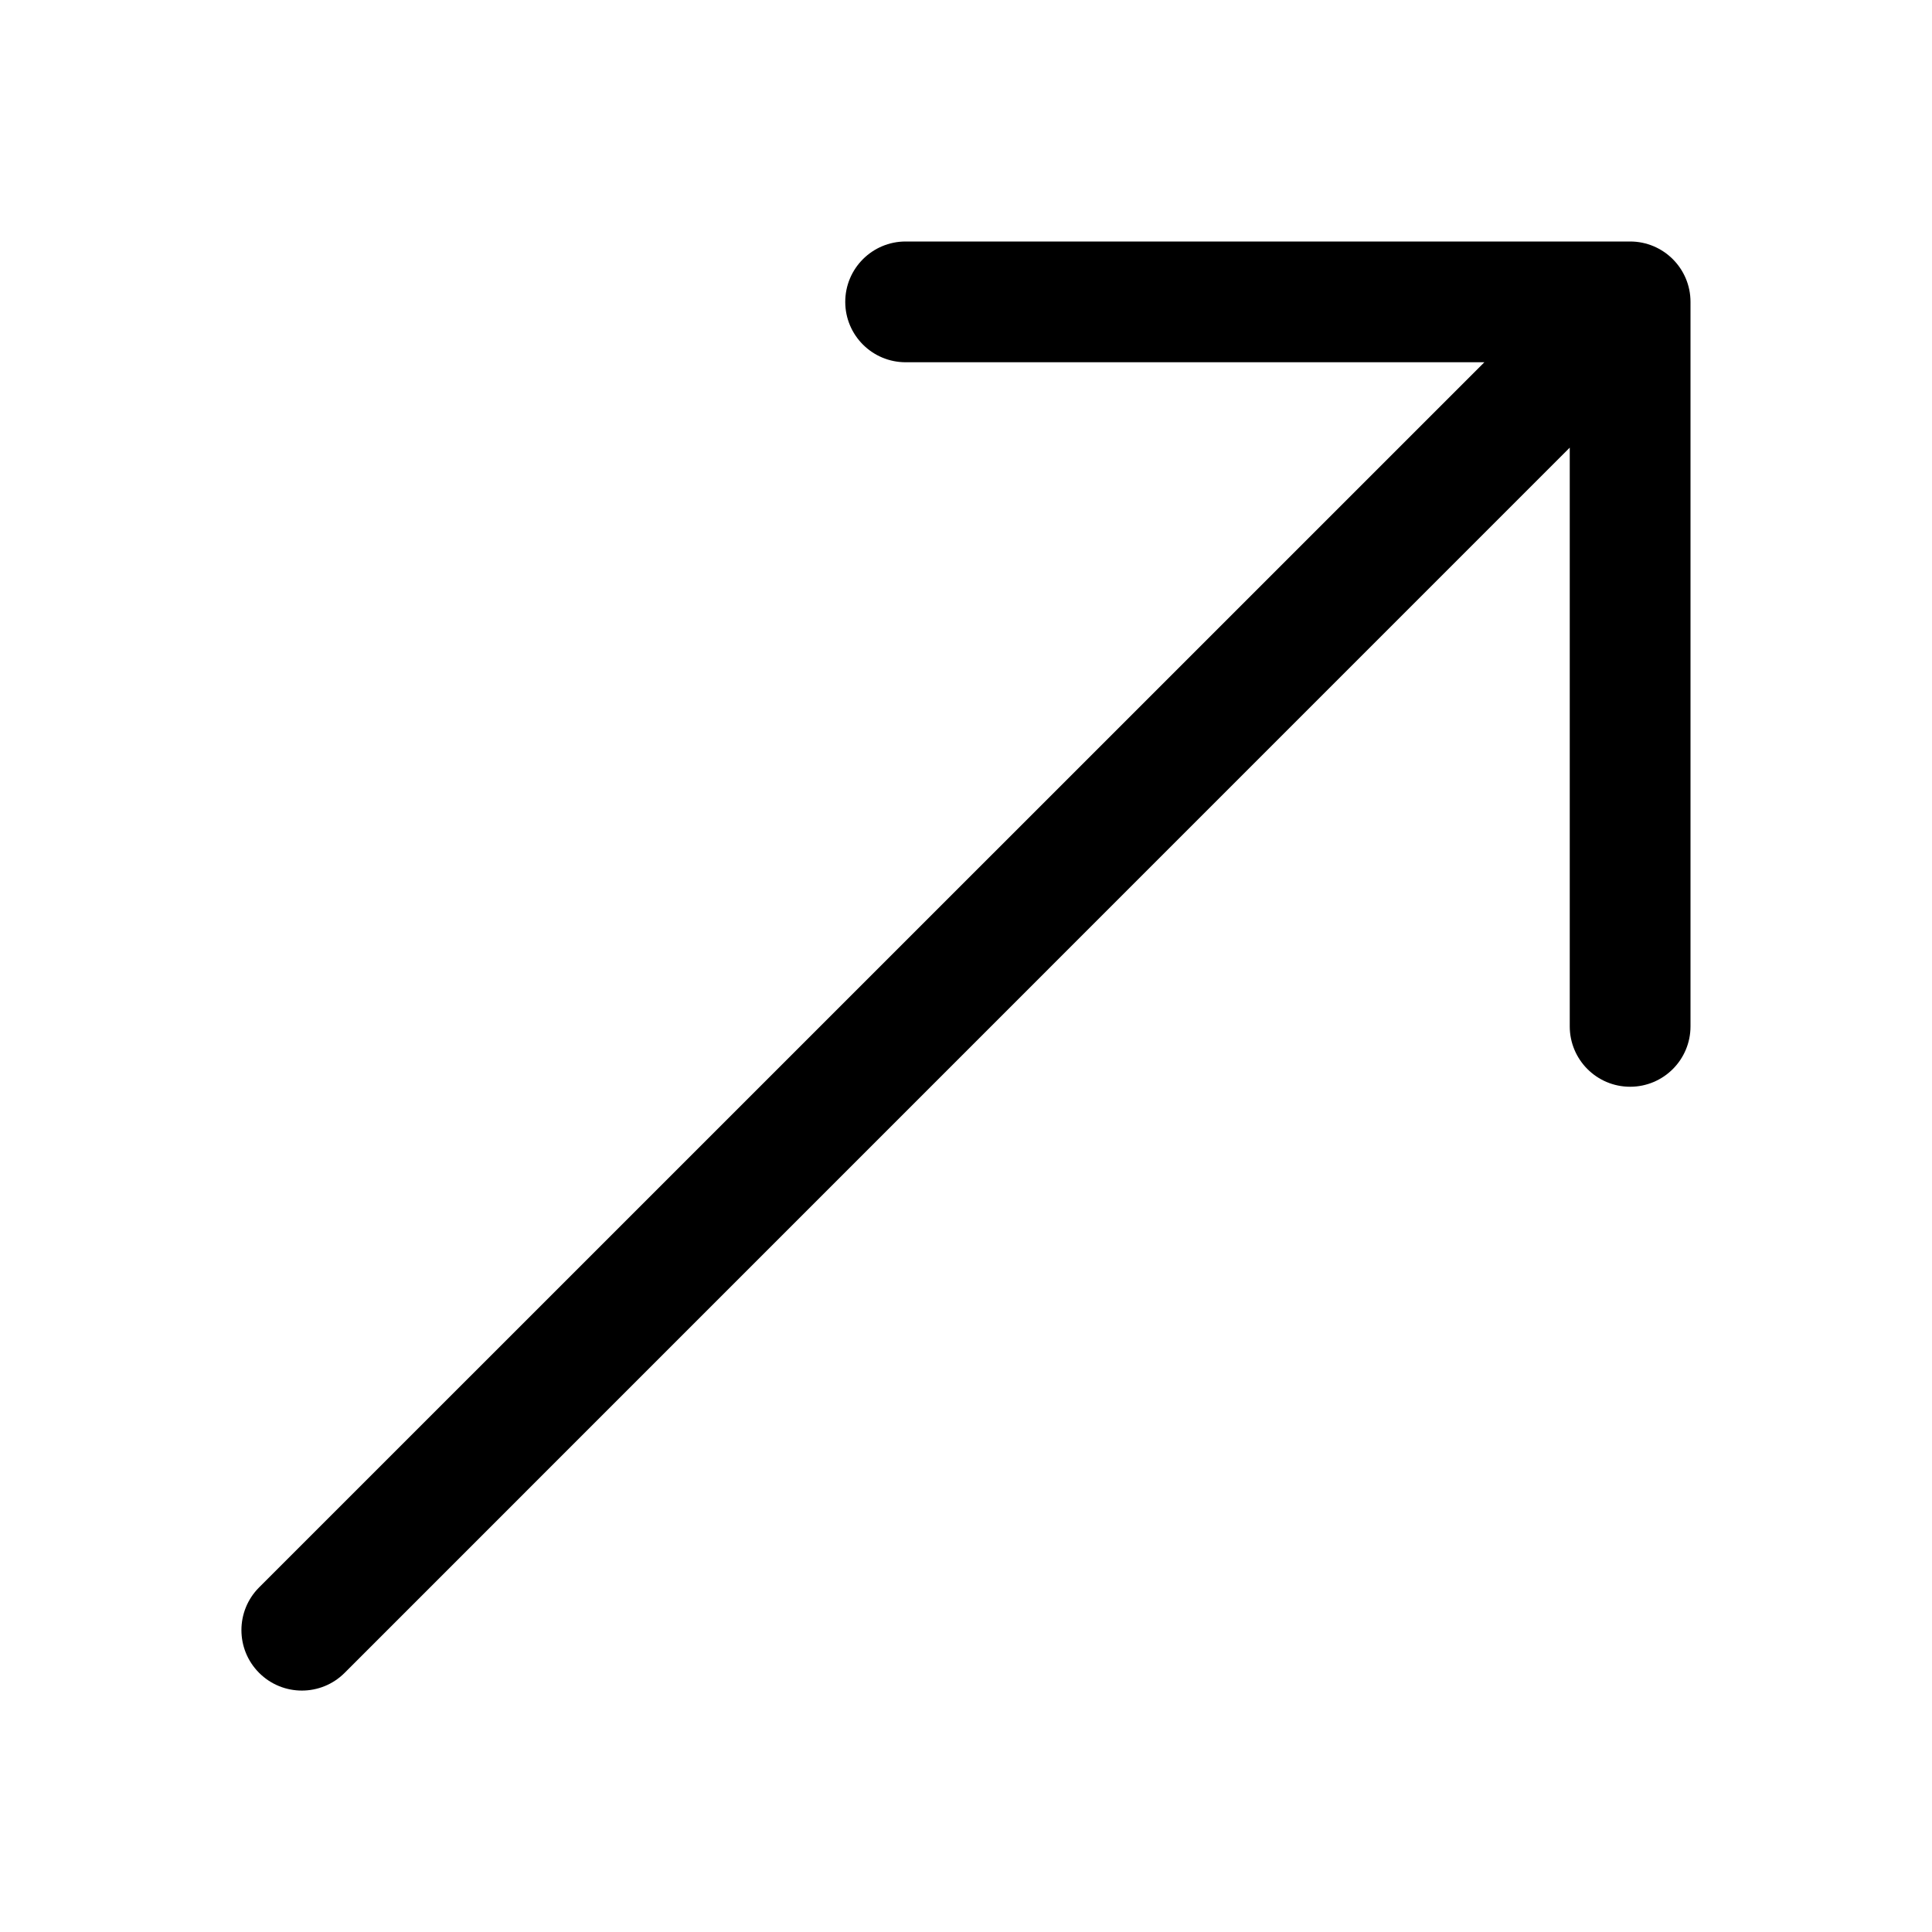
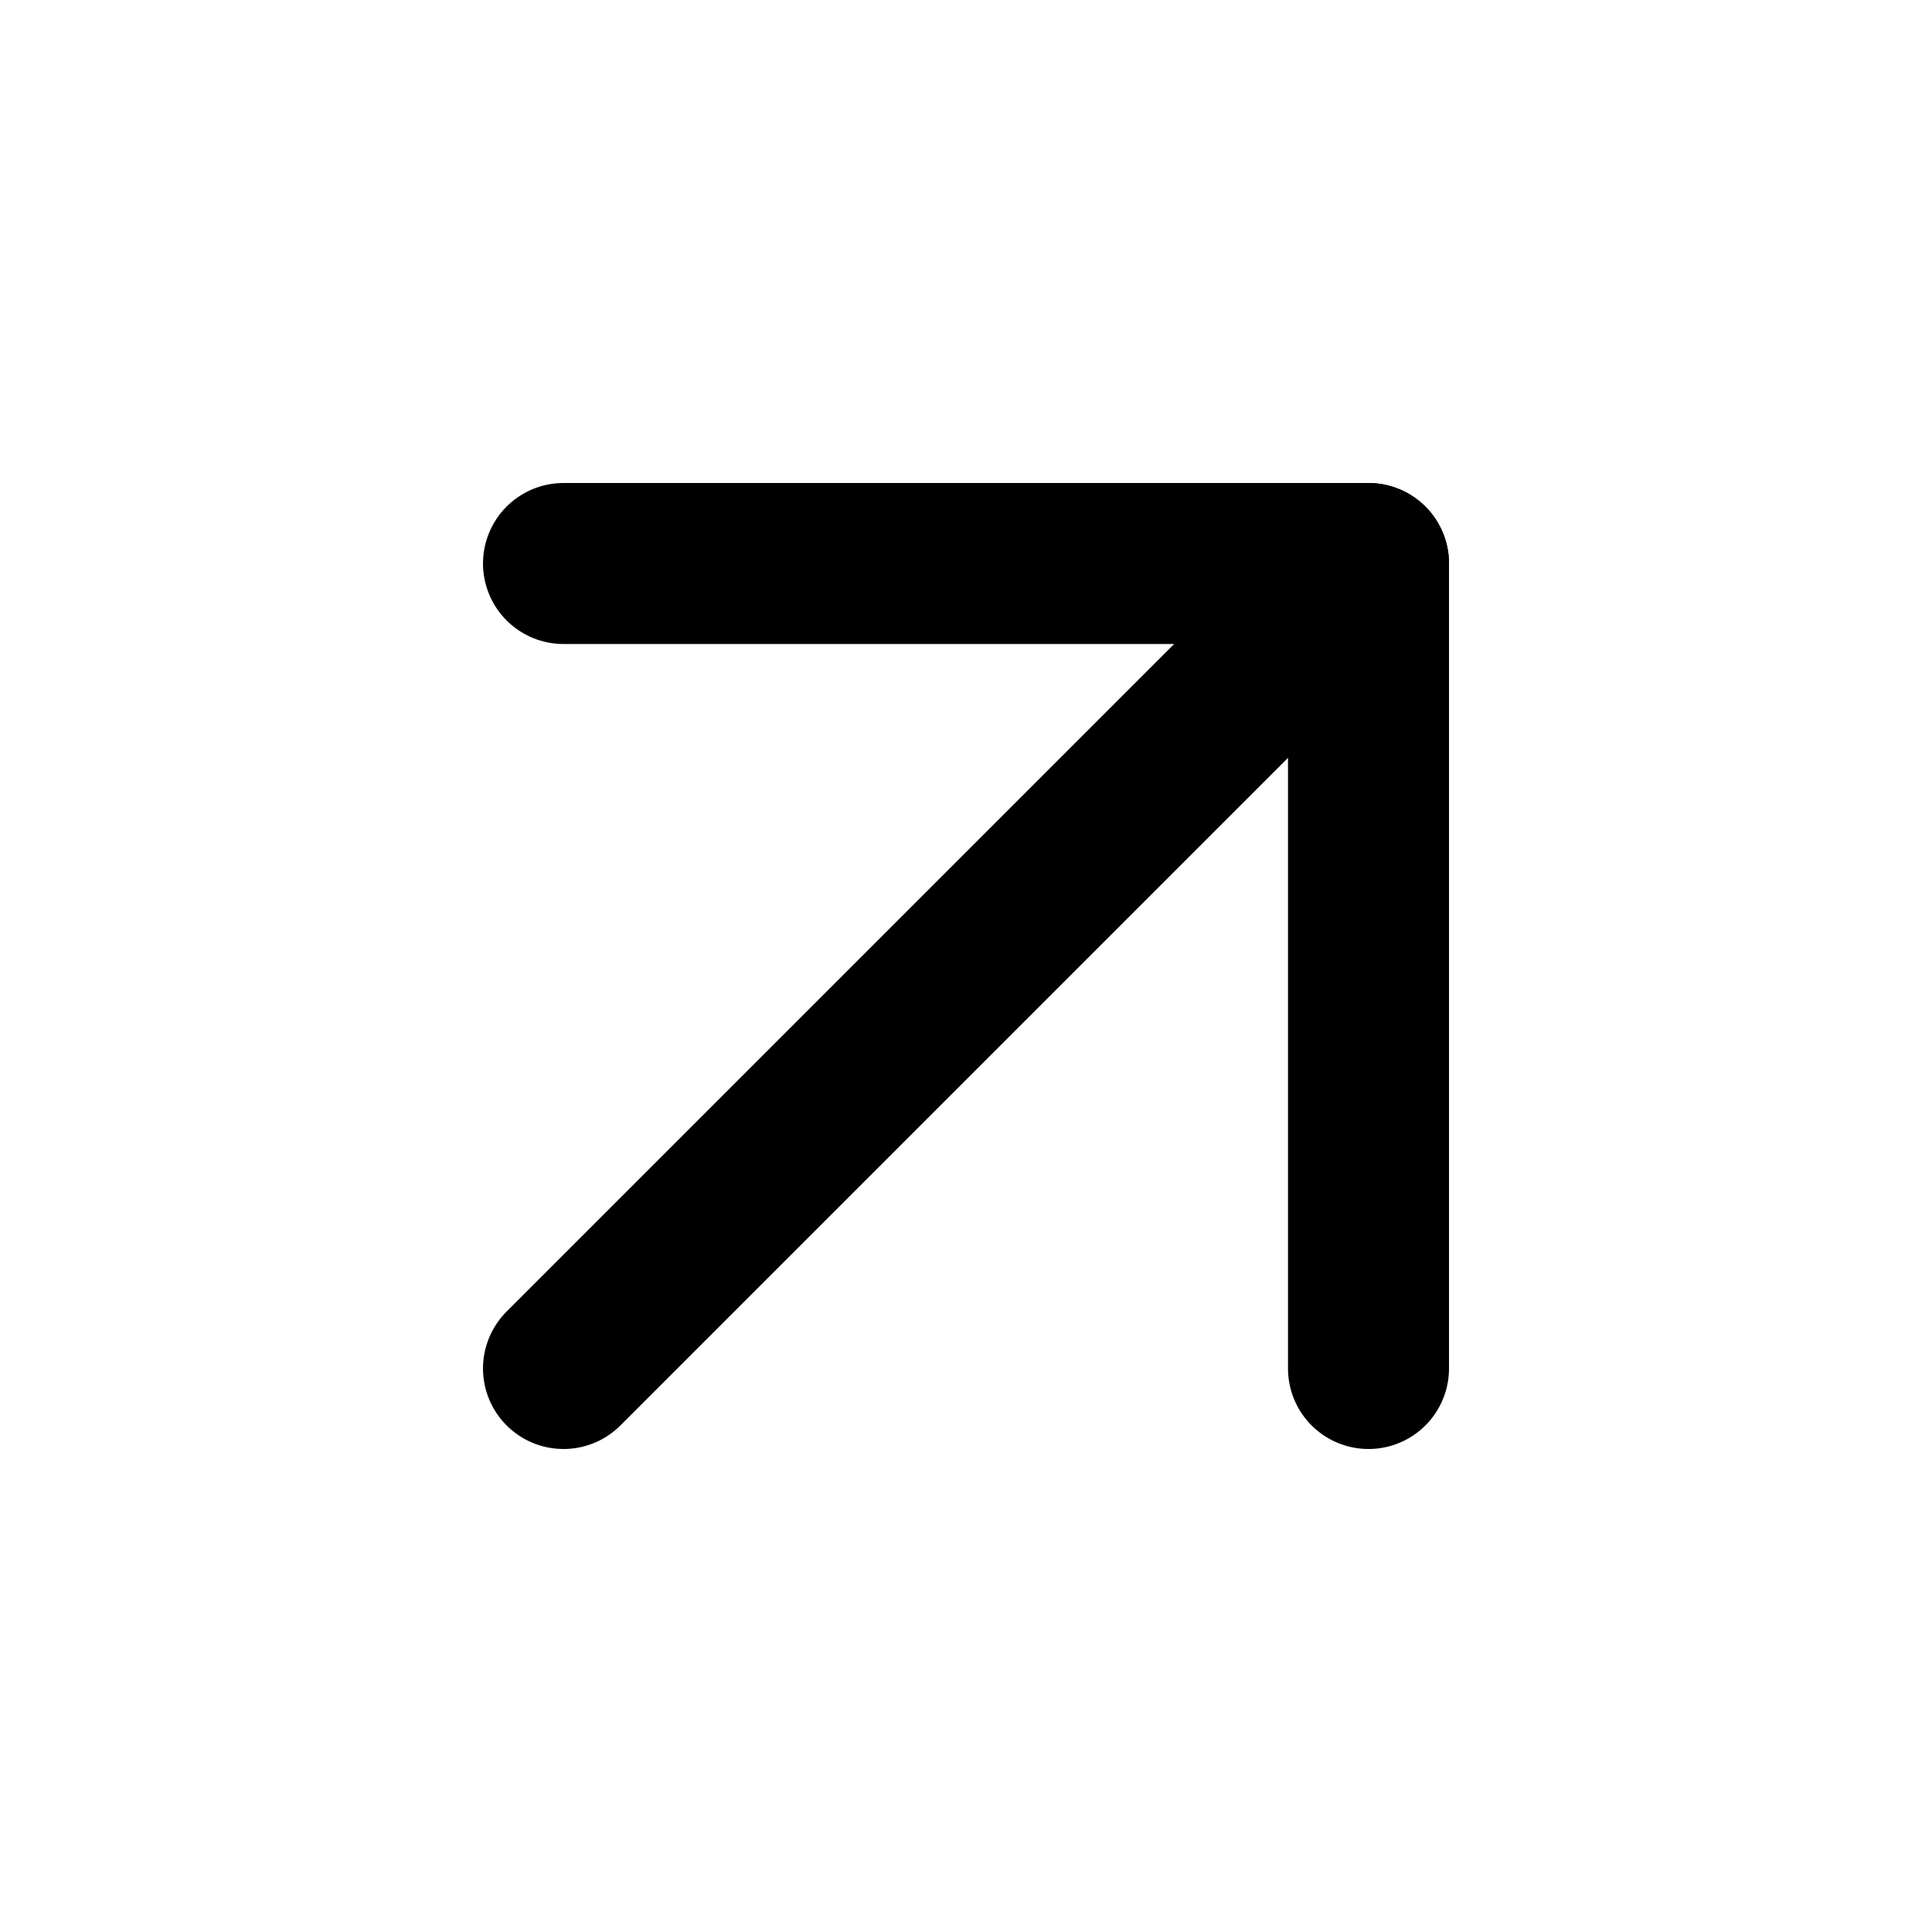
- <svg xmlns="http://www.w3.org/2000/svg" width="16" height="16" fill="currentColor" class="bi bi-arrow-up-right" viewBox="0 0 16 16">
-   <path fill-rule="evenodd" d="M14 2.5a.5.5 0 0 0-.5-.5h-6a.5.5 0 0 0 0 1h4.793L2.146 13.146a.5.5 0 0 0 .708.708L13 3.707V8.5a.5.5 0 0 0 1 0z" />
+ <svg xmlns="http://www.w3.org/2000/svg" class="feather feather-arrow-up-right" fill="none" height="24" stroke="currentColor" stroke-linecap="round" stroke-linejoin="round" stroke-width="2" viewBox="0 0 24 24" width="24">
+   <line x1="7" x2="17" y1="17" y2="7" />
+   <polyline points="7 7 17 7 17 17" />
</svg>
